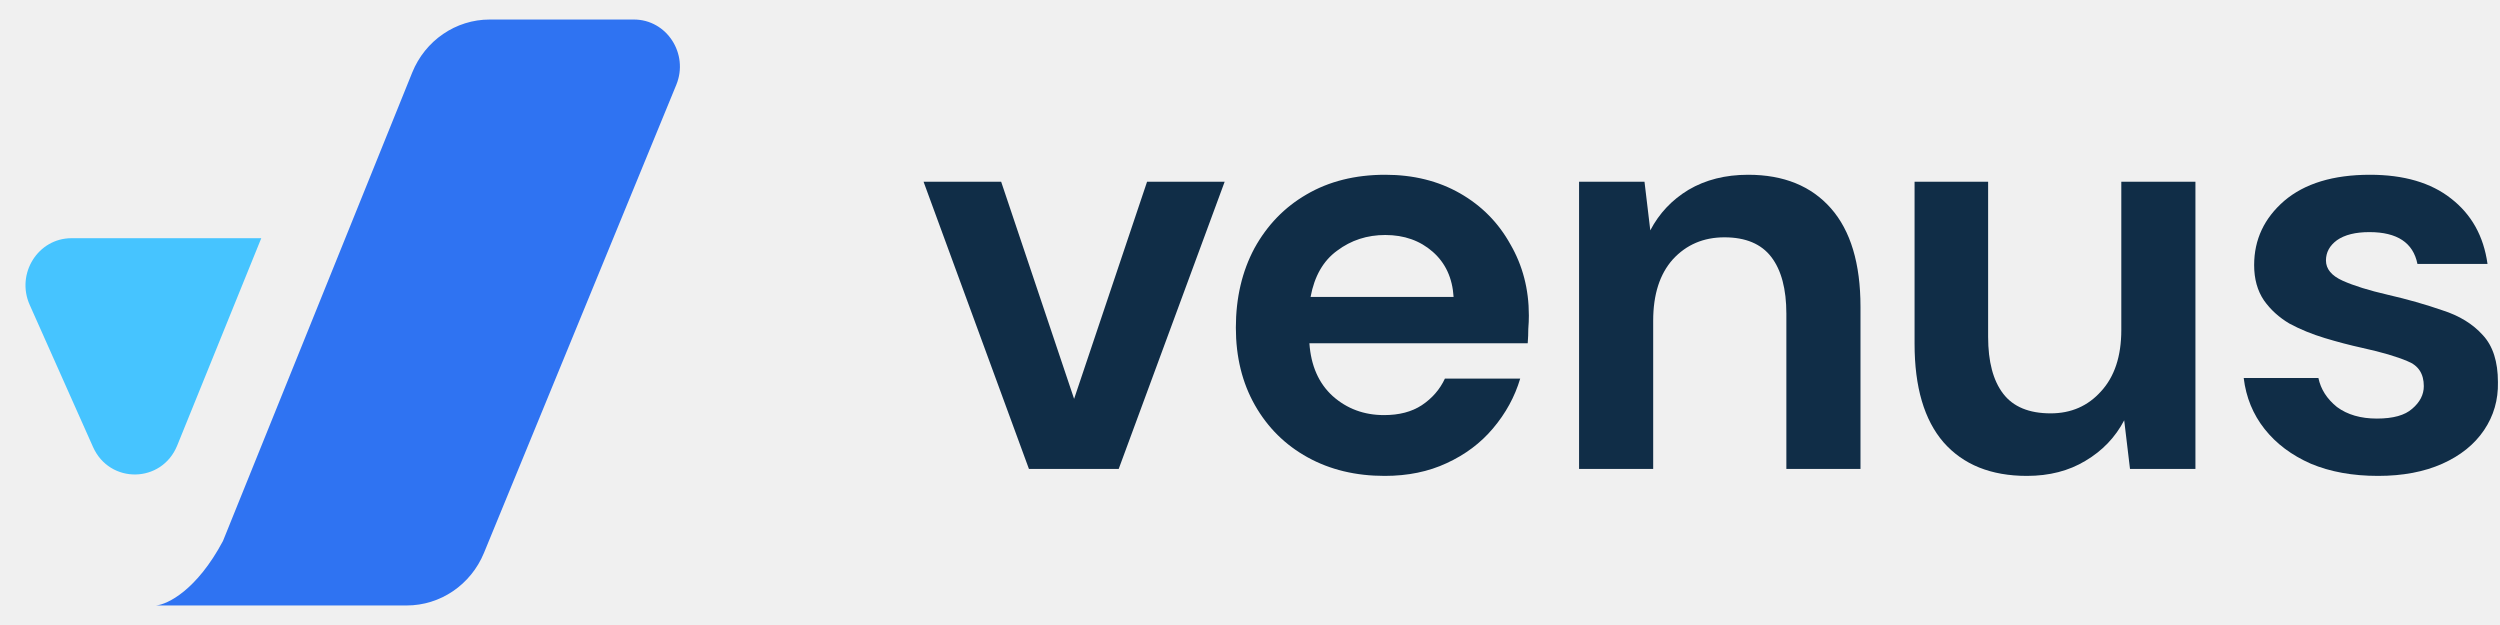
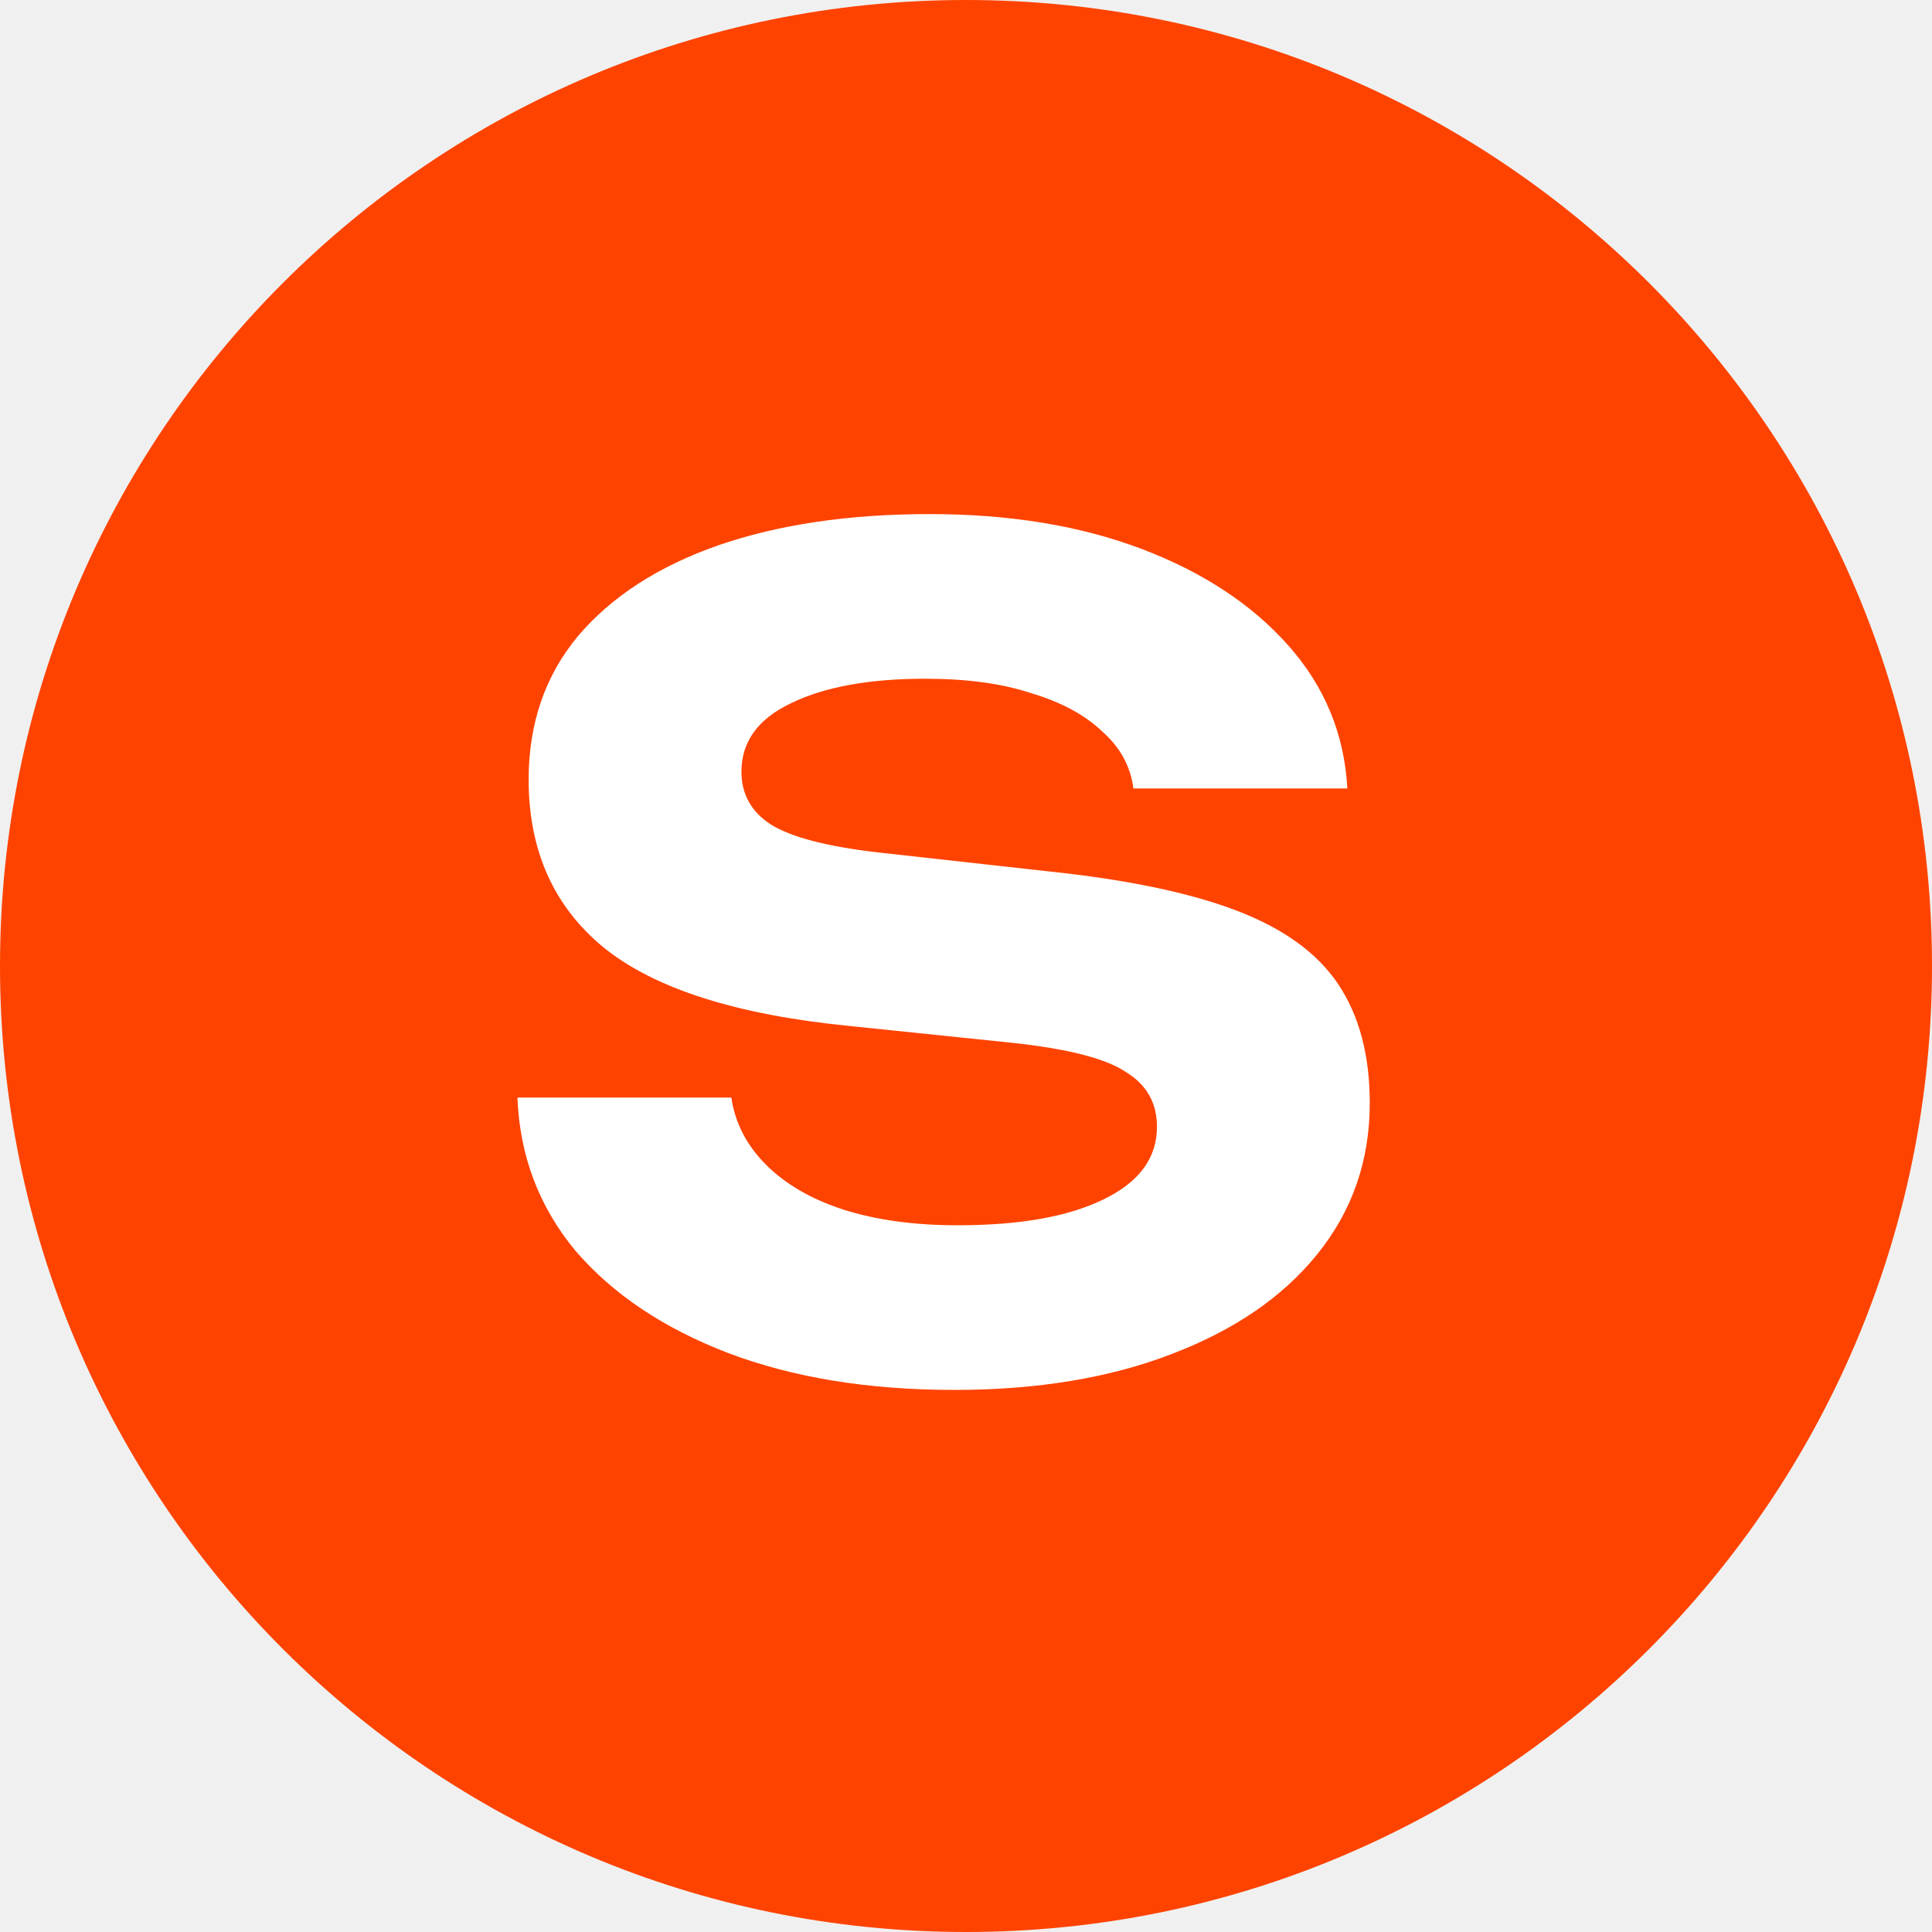
- <svg xmlns="http://www.w3.org/2000/svg" width="128" height="32" viewBox="0 0 128 32" fill="none">
-   <path d="M121.757 24.366C120.452 24.366 119.306 24.158 118.318 23.743C117.329 23.308 116.539 22.715 115.946 21.964C115.353 21.213 114.997 20.344 114.878 19.355H118.703C118.822 19.928 119.138 20.423 119.652 20.838C120.186 21.233 120.867 21.431 121.698 21.431C122.528 21.431 123.131 21.263 123.506 20.927C123.902 20.591 124.099 20.205 124.099 19.77C124.099 19.138 123.823 18.713 123.269 18.495C122.716 18.258 121.945 18.031 120.956 17.814C120.324 17.675 119.682 17.507 119.029 17.309C118.377 17.112 117.774 16.865 117.221 16.568C116.687 16.252 116.252 15.857 115.916 15.382C115.58 14.888 115.412 14.285 115.412 13.574C115.412 12.269 115.926 11.172 116.954 10.283C118.001 9.393 119.464 8.948 121.342 8.948C123.081 8.948 124.465 9.354 125.493 10.164C126.54 10.975 127.163 12.091 127.361 13.514H123.773C123.556 12.427 122.735 11.884 121.312 11.884C120.601 11.884 120.047 12.022 119.652 12.299C119.276 12.575 119.089 12.921 119.089 13.336C119.089 13.771 119.375 14.117 119.948 14.374C120.522 14.631 121.283 14.868 122.231 15.086C123.259 15.323 124.198 15.59 125.048 15.886C125.918 16.163 126.61 16.588 127.123 17.161C127.637 17.715 127.894 18.515 127.894 19.563C127.914 20.472 127.677 21.292 127.183 22.024C126.689 22.755 125.977 23.328 125.048 23.743C124.119 24.158 123.022 24.366 121.757 24.366Z" fill="#102D47" />
-   <path d="M103.778 24.366C101.94 24.366 100.517 23.793 99.509 22.646C98.52 21.5 98.026 19.82 98.026 17.606V9.304H101.792V17.25C101.792 18.515 102.048 19.484 102.562 20.156C103.076 20.828 103.887 21.164 104.994 21.164C106.041 21.164 106.901 20.788 107.573 20.037C108.265 19.286 108.611 18.238 108.611 16.894V9.304H112.406V24.01H109.056L108.759 21.52C108.304 22.389 107.642 23.081 106.773 23.595C105.923 24.109 104.924 24.366 103.778 24.366Z" fill="#102D47" />
-   <path d="M80.848 24.01V9.304H84.198L84.495 11.795C84.949 10.925 85.601 10.233 86.451 9.719C87.321 9.205 88.339 8.948 89.505 8.948C91.324 8.948 92.737 9.522 93.745 10.668C94.753 11.815 95.257 13.495 95.257 15.708V24.01H91.462V16.064C91.462 14.799 91.205 13.831 90.691 13.159C90.177 12.487 89.377 12.151 88.29 12.151C87.222 12.151 86.343 12.526 85.651 13.277C84.979 14.028 84.643 15.076 84.643 16.42V24.01H80.848Z" fill="#102D47" />
-   <path d="M70.896 24.366C69.413 24.366 68.099 24.05 66.953 23.417C65.806 22.785 64.907 21.895 64.254 20.749C63.602 19.602 63.276 18.278 63.276 16.776C63.276 15.254 63.592 13.9 64.225 12.714C64.877 11.528 65.767 10.609 66.893 9.957C68.04 9.285 69.384 8.948 70.925 8.948C72.368 8.948 73.643 9.265 74.75 9.897C75.857 10.53 76.717 11.399 77.33 12.506C77.962 13.594 78.278 14.809 78.278 16.153C78.278 16.371 78.269 16.598 78.249 16.835C78.249 17.072 78.239 17.319 78.219 17.576H67.041C67.121 18.723 67.516 19.622 68.228 20.274C68.959 20.927 69.838 21.253 70.866 21.253C71.637 21.253 72.279 21.085 72.793 20.749C73.327 20.393 73.722 19.938 73.979 19.385H77.834C77.557 20.314 77.093 21.164 76.44 21.935C75.808 22.686 75.017 23.279 74.068 23.714C73.139 24.148 72.082 24.366 70.896 24.366ZM70.925 12.032C69.996 12.032 69.176 12.299 68.465 12.832C67.753 13.346 67.299 14.137 67.101 15.204H74.424C74.365 14.236 74.009 13.465 73.357 12.892C72.704 12.319 71.894 12.032 70.925 12.032Z" fill="#102D47" />
-   <path d="M52.682 24.01L47.286 9.304H51.259L54.994 20.422L58.73 9.304H62.703L57.277 24.01H52.682Z" fill="#102D47" />
-   <path d="M9.074 22.808L13.377 12.196H3.66C1.947 12.196 0.809 14.012 1.52 15.608L4.762 22.884C5.616 24.799 8.286 24.752 9.074 22.808Z" fill="#46C4FF" />
-   <path d="M32.457 1H25.073C23.335 1 21.769 2.073 21.104 3.718L11.416 27.699C10.072 30.225 8.568 30.952 7.984 31H20.821C22.549 31 24.109 29.939 24.78 28.306L34.625 4.346C35.278 2.757 34.139 1 32.457 1Z" fill="#2F73F2" />
+ <svg xmlns="http://www.w3.org/2000/svg" width="69" height="69" viewBox="0 0 69 69" fill="none">
+   <circle cx="34.5" cy="34.5" r="34.5" fill="#FE4300" />
+   <path d="M18.48 39.2H26.12C26.253 40.107 26.667 40.907 27.36 41.6C28.053 42.293 28.973 42.827 30.12 43.2C31.293 43.573 32.653 43.76 34.2 43.76C36.413 43.76 38.147 43.453 39.4 42.84C40.68 42.227 41.32 41.36 41.32 40.24C41.32 39.387 40.947 38.733 40.2 38.28C39.48 37.8 38.12 37.453 36.12 37.24L30.32 36.64C26.293 36.24 23.373 35.307 21.56 33.84C19.773 32.373 18.88 30.373 18.88 27.84C18.88 25.84 19.467 24.133 20.64 22.72C21.84 21.307 23.507 20.227 25.64 19.48C27.8 18.733 30.32 18.36 33.2 18.36C36.053 18.36 38.573 18.773 40.76 19.6C42.947 20.427 44.693 21.573 46 23.04C47.307 24.507 48.013 26.213 48.12 28.16H40.48C40.373 27.36 40 26.68 39.36 26.12C38.747 25.533 37.907 25.08 36.84 24.76C35.8 24.413 34.533 24.24 33.04 24.24C31.04 24.24 29.44 24.533 28.24 25.12C27.067 25.68 26.48 26.493 26.48 27.56C26.48 28.36 26.827 28.987 27.52 29.44C28.24 29.893 29.507 30.227 31.32 30.44L37.44 31.12C40.24 31.413 42.48 31.88 44.16 32.52C45.84 33.16 47.053 34.04 47.8 35.16C48.547 36.28 48.92 37.693 48.92 39.4C48.92 41.453 48.293 43.253 47.04 44.8C45.813 46.32 44.08 47.507 41.84 48.36C39.627 49.213 37.04 49.64 34.08 49.64C31.013 49.64 28.32 49.2 26 48.32C23.707 47.44 21.893 46.227 20.56 44.68C19.253 43.107 18.56 41.28 18.48 39.2Z" fill="white" />
</svg>
